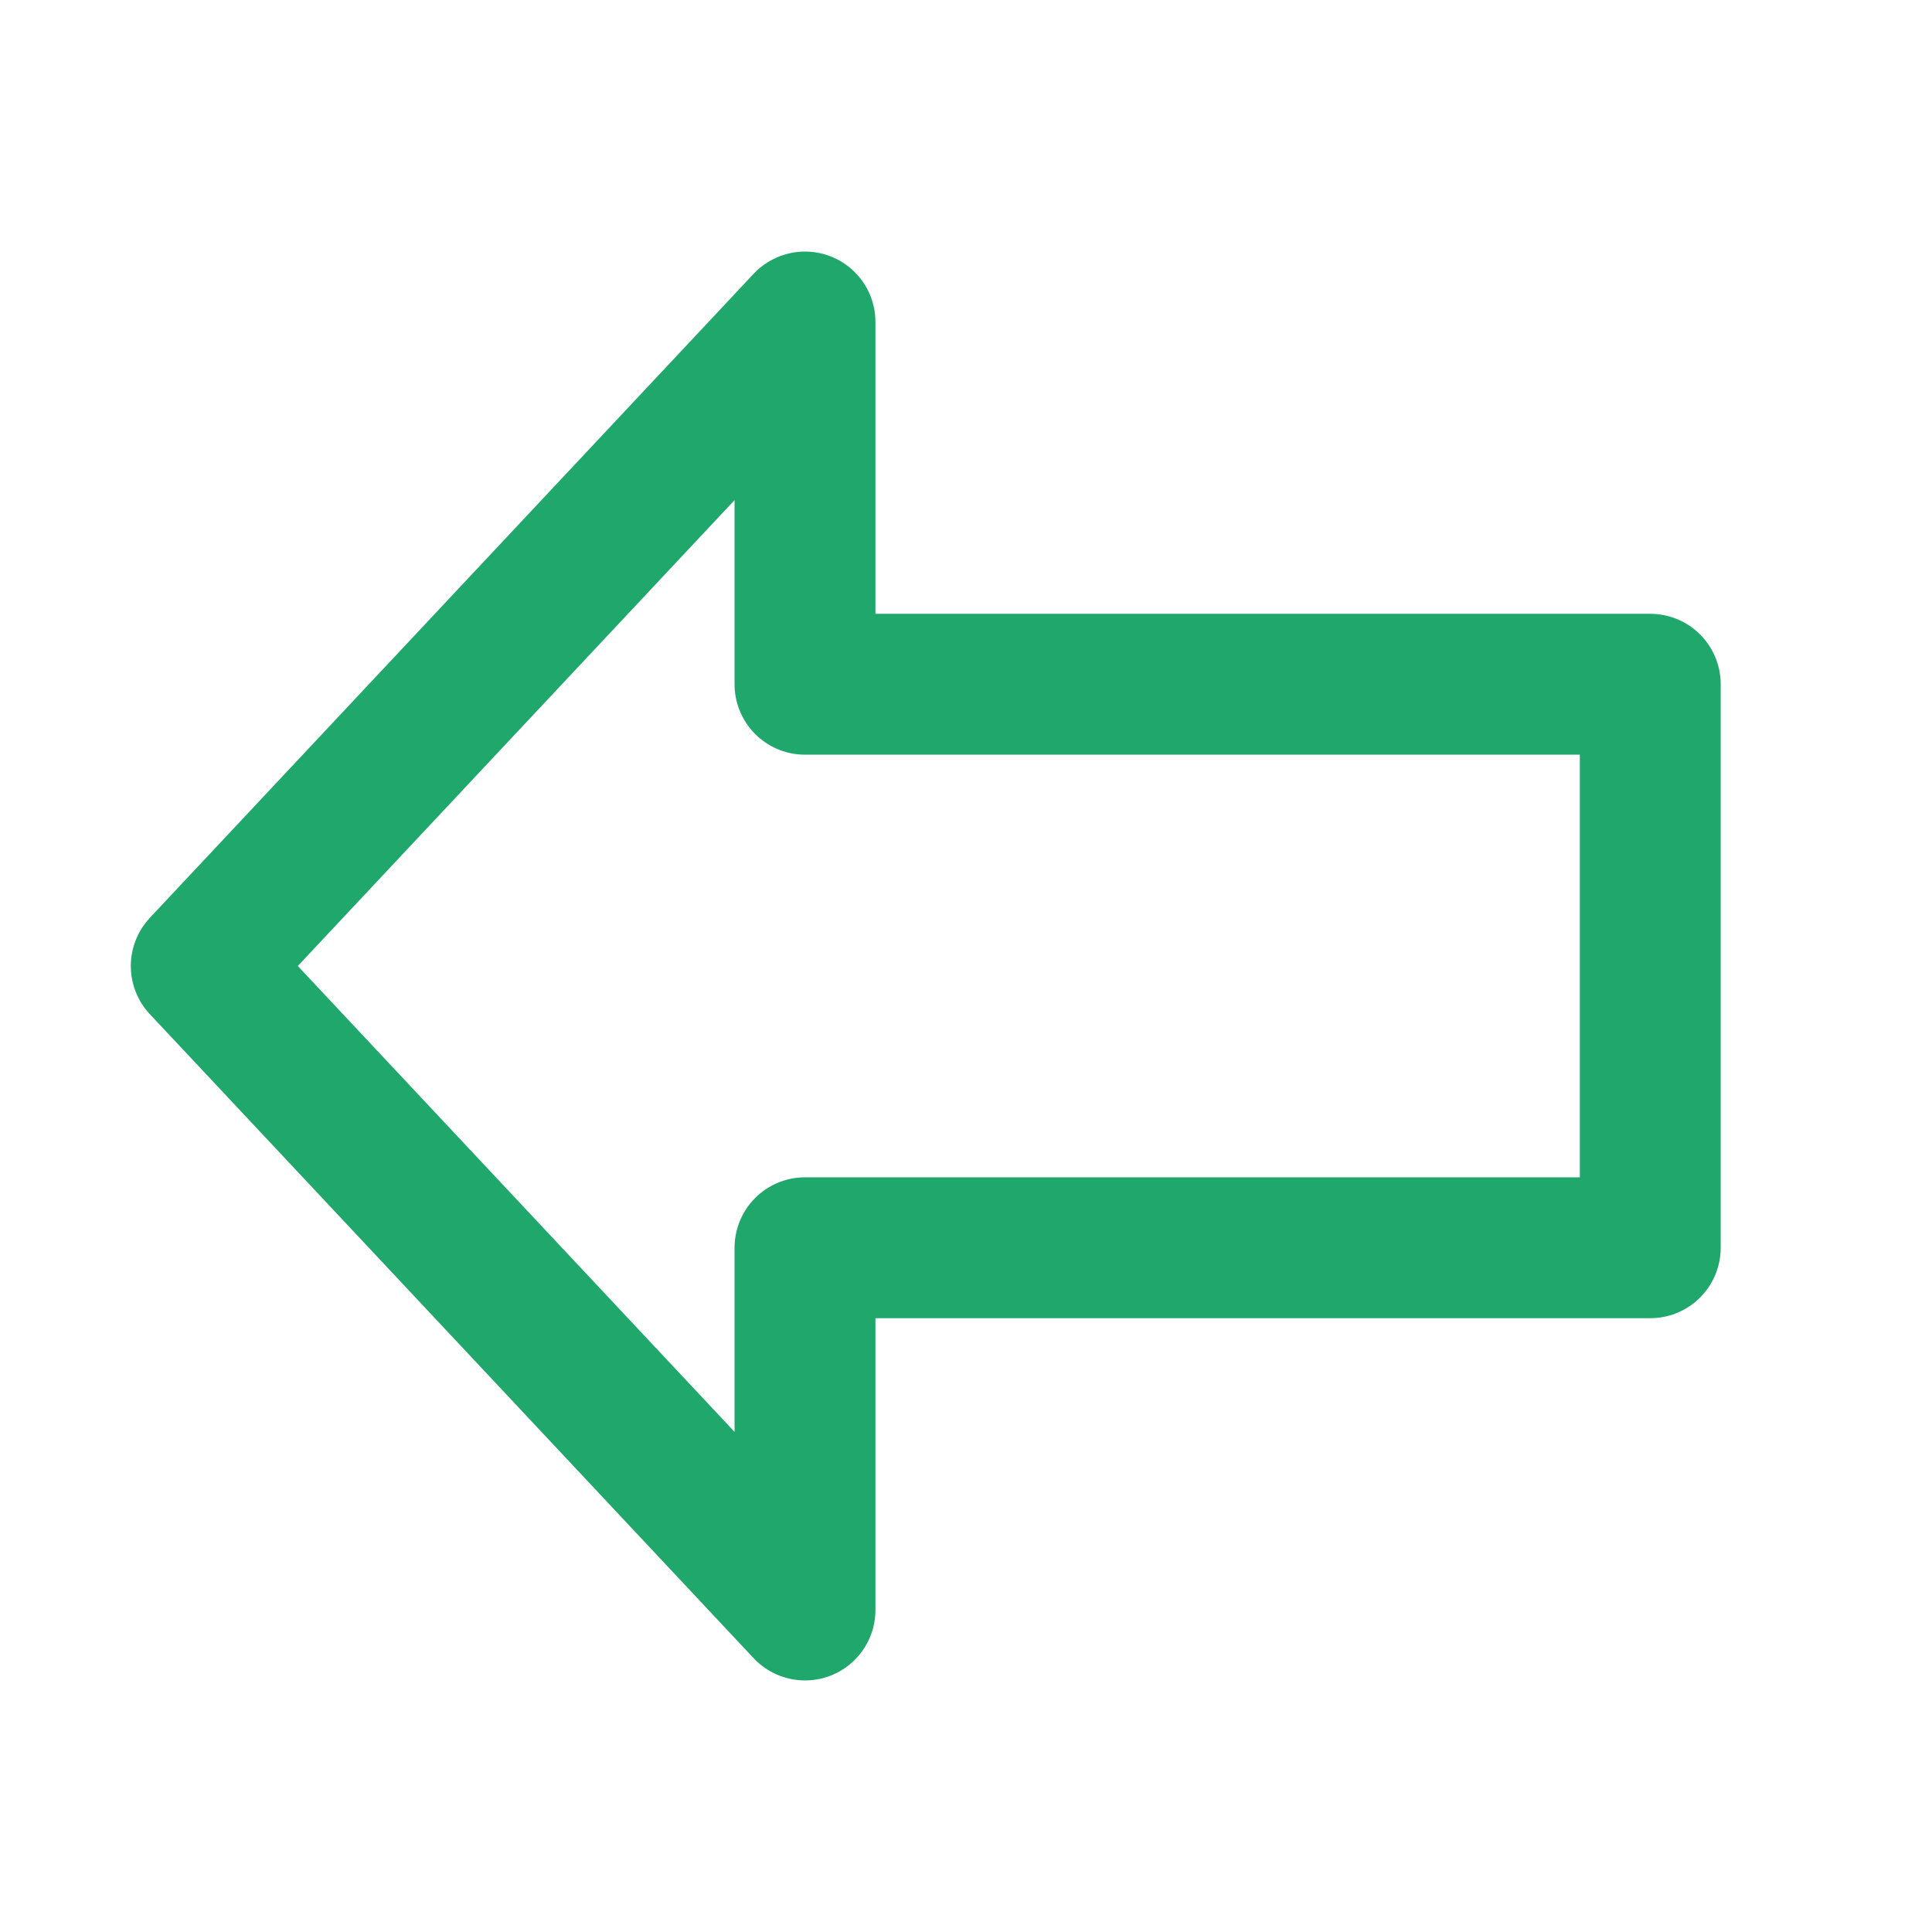
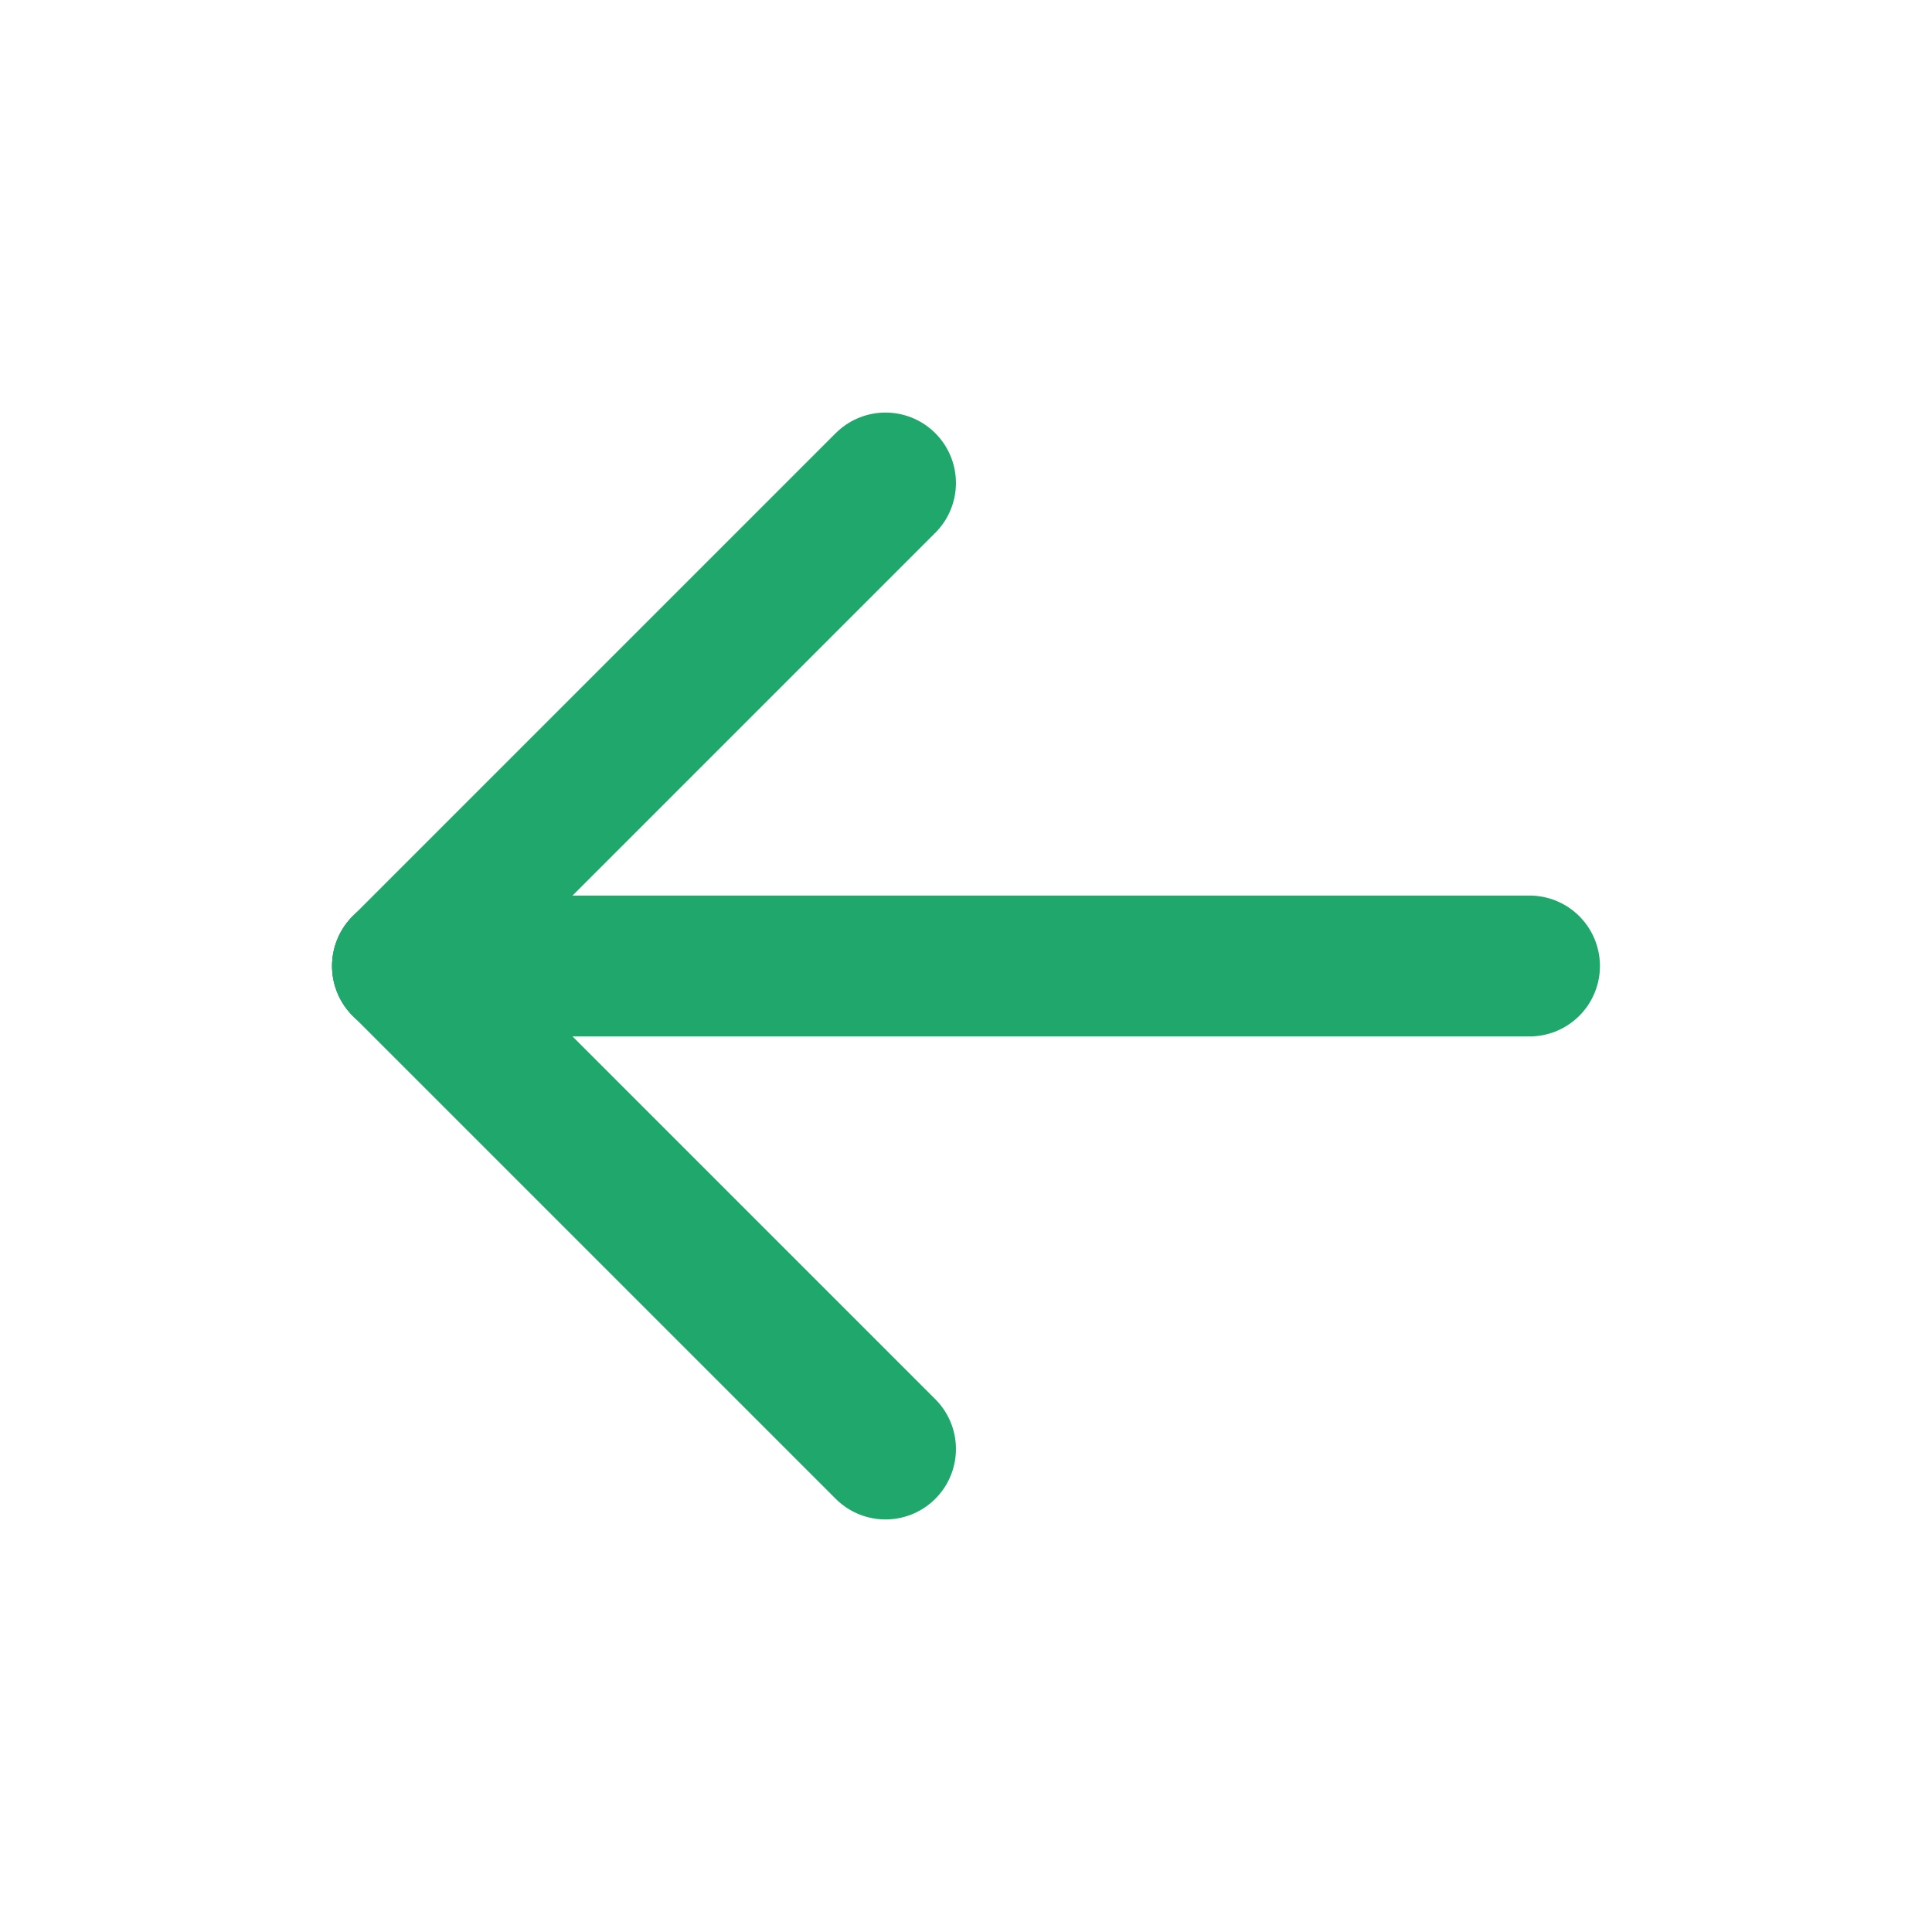
<svg xmlns="http://www.w3.org/2000/svg" viewBox="0 0 24 24" fill="none" stroke="#20A76B" stroke-width="1.75" stroke-linecap="round" stroke-linejoin="round">
-   <path d="M20.5 8.5H10V4l-7.5 8 7.5 8v-4.5h10.5z" />
+   <path d="M5 12l14 0" />
+   <path d="M5 12l6 6" />
+   <path d="M5 12l6 -6" />
</svg>
